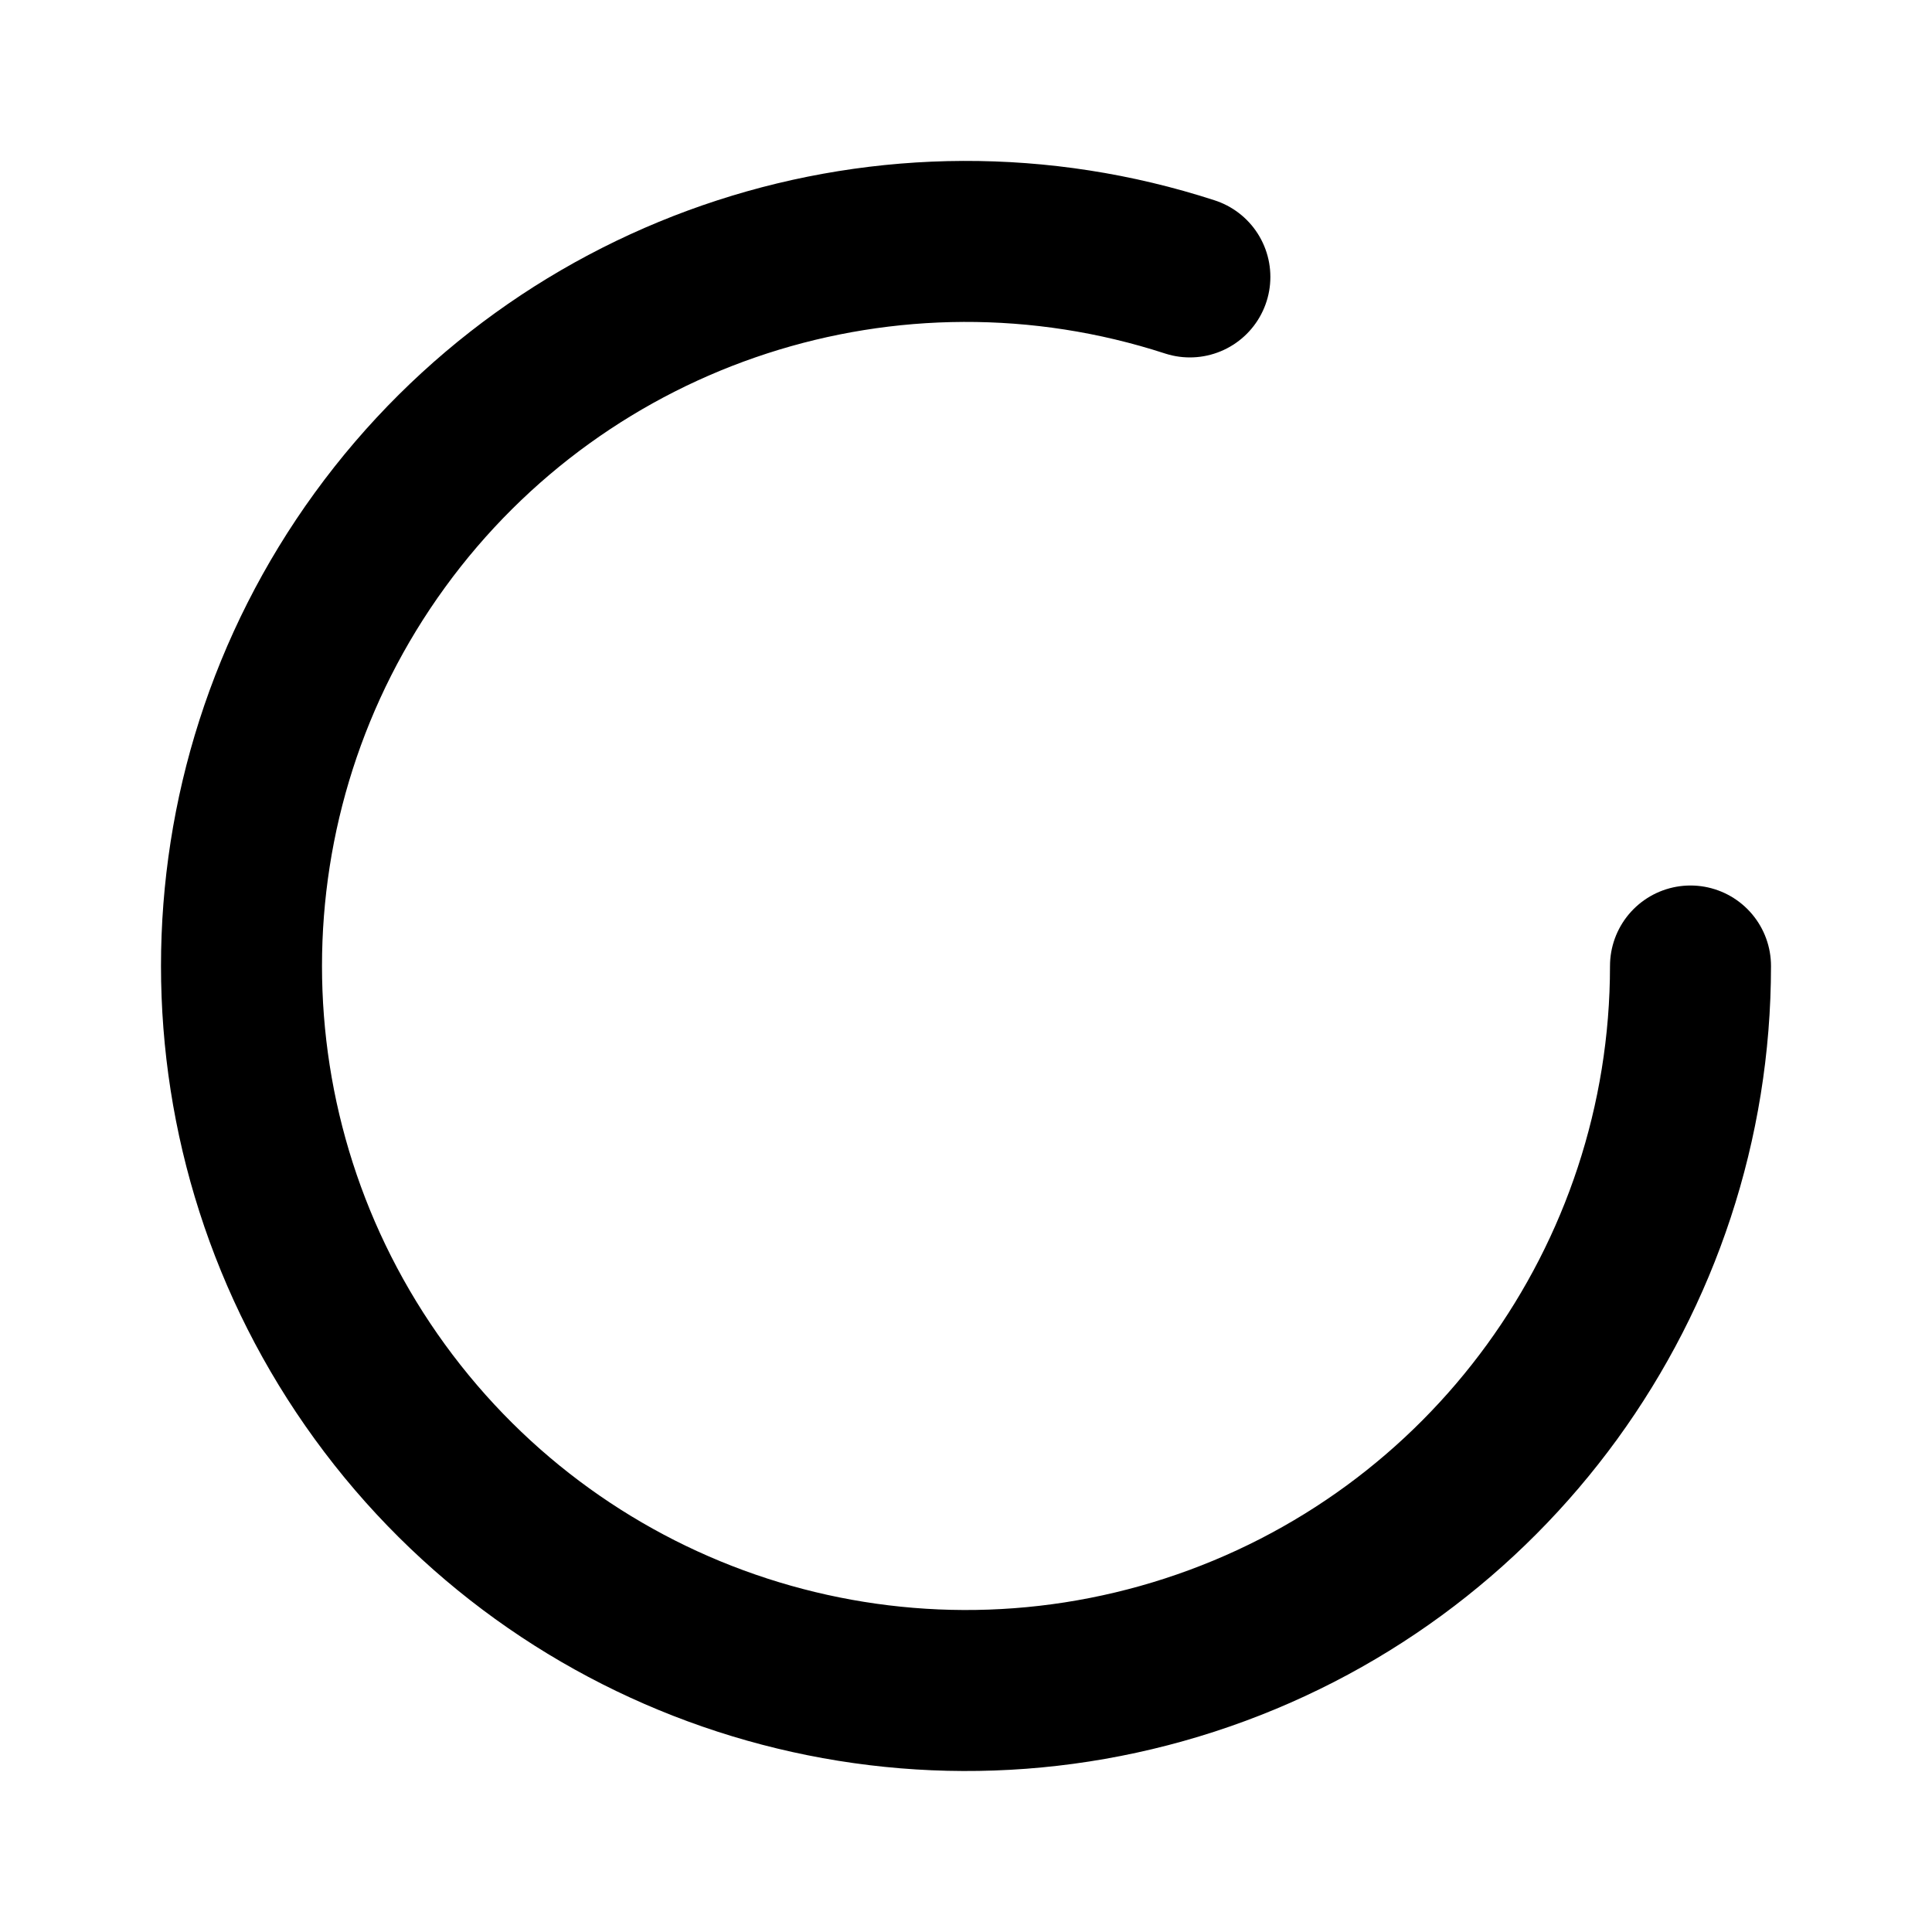
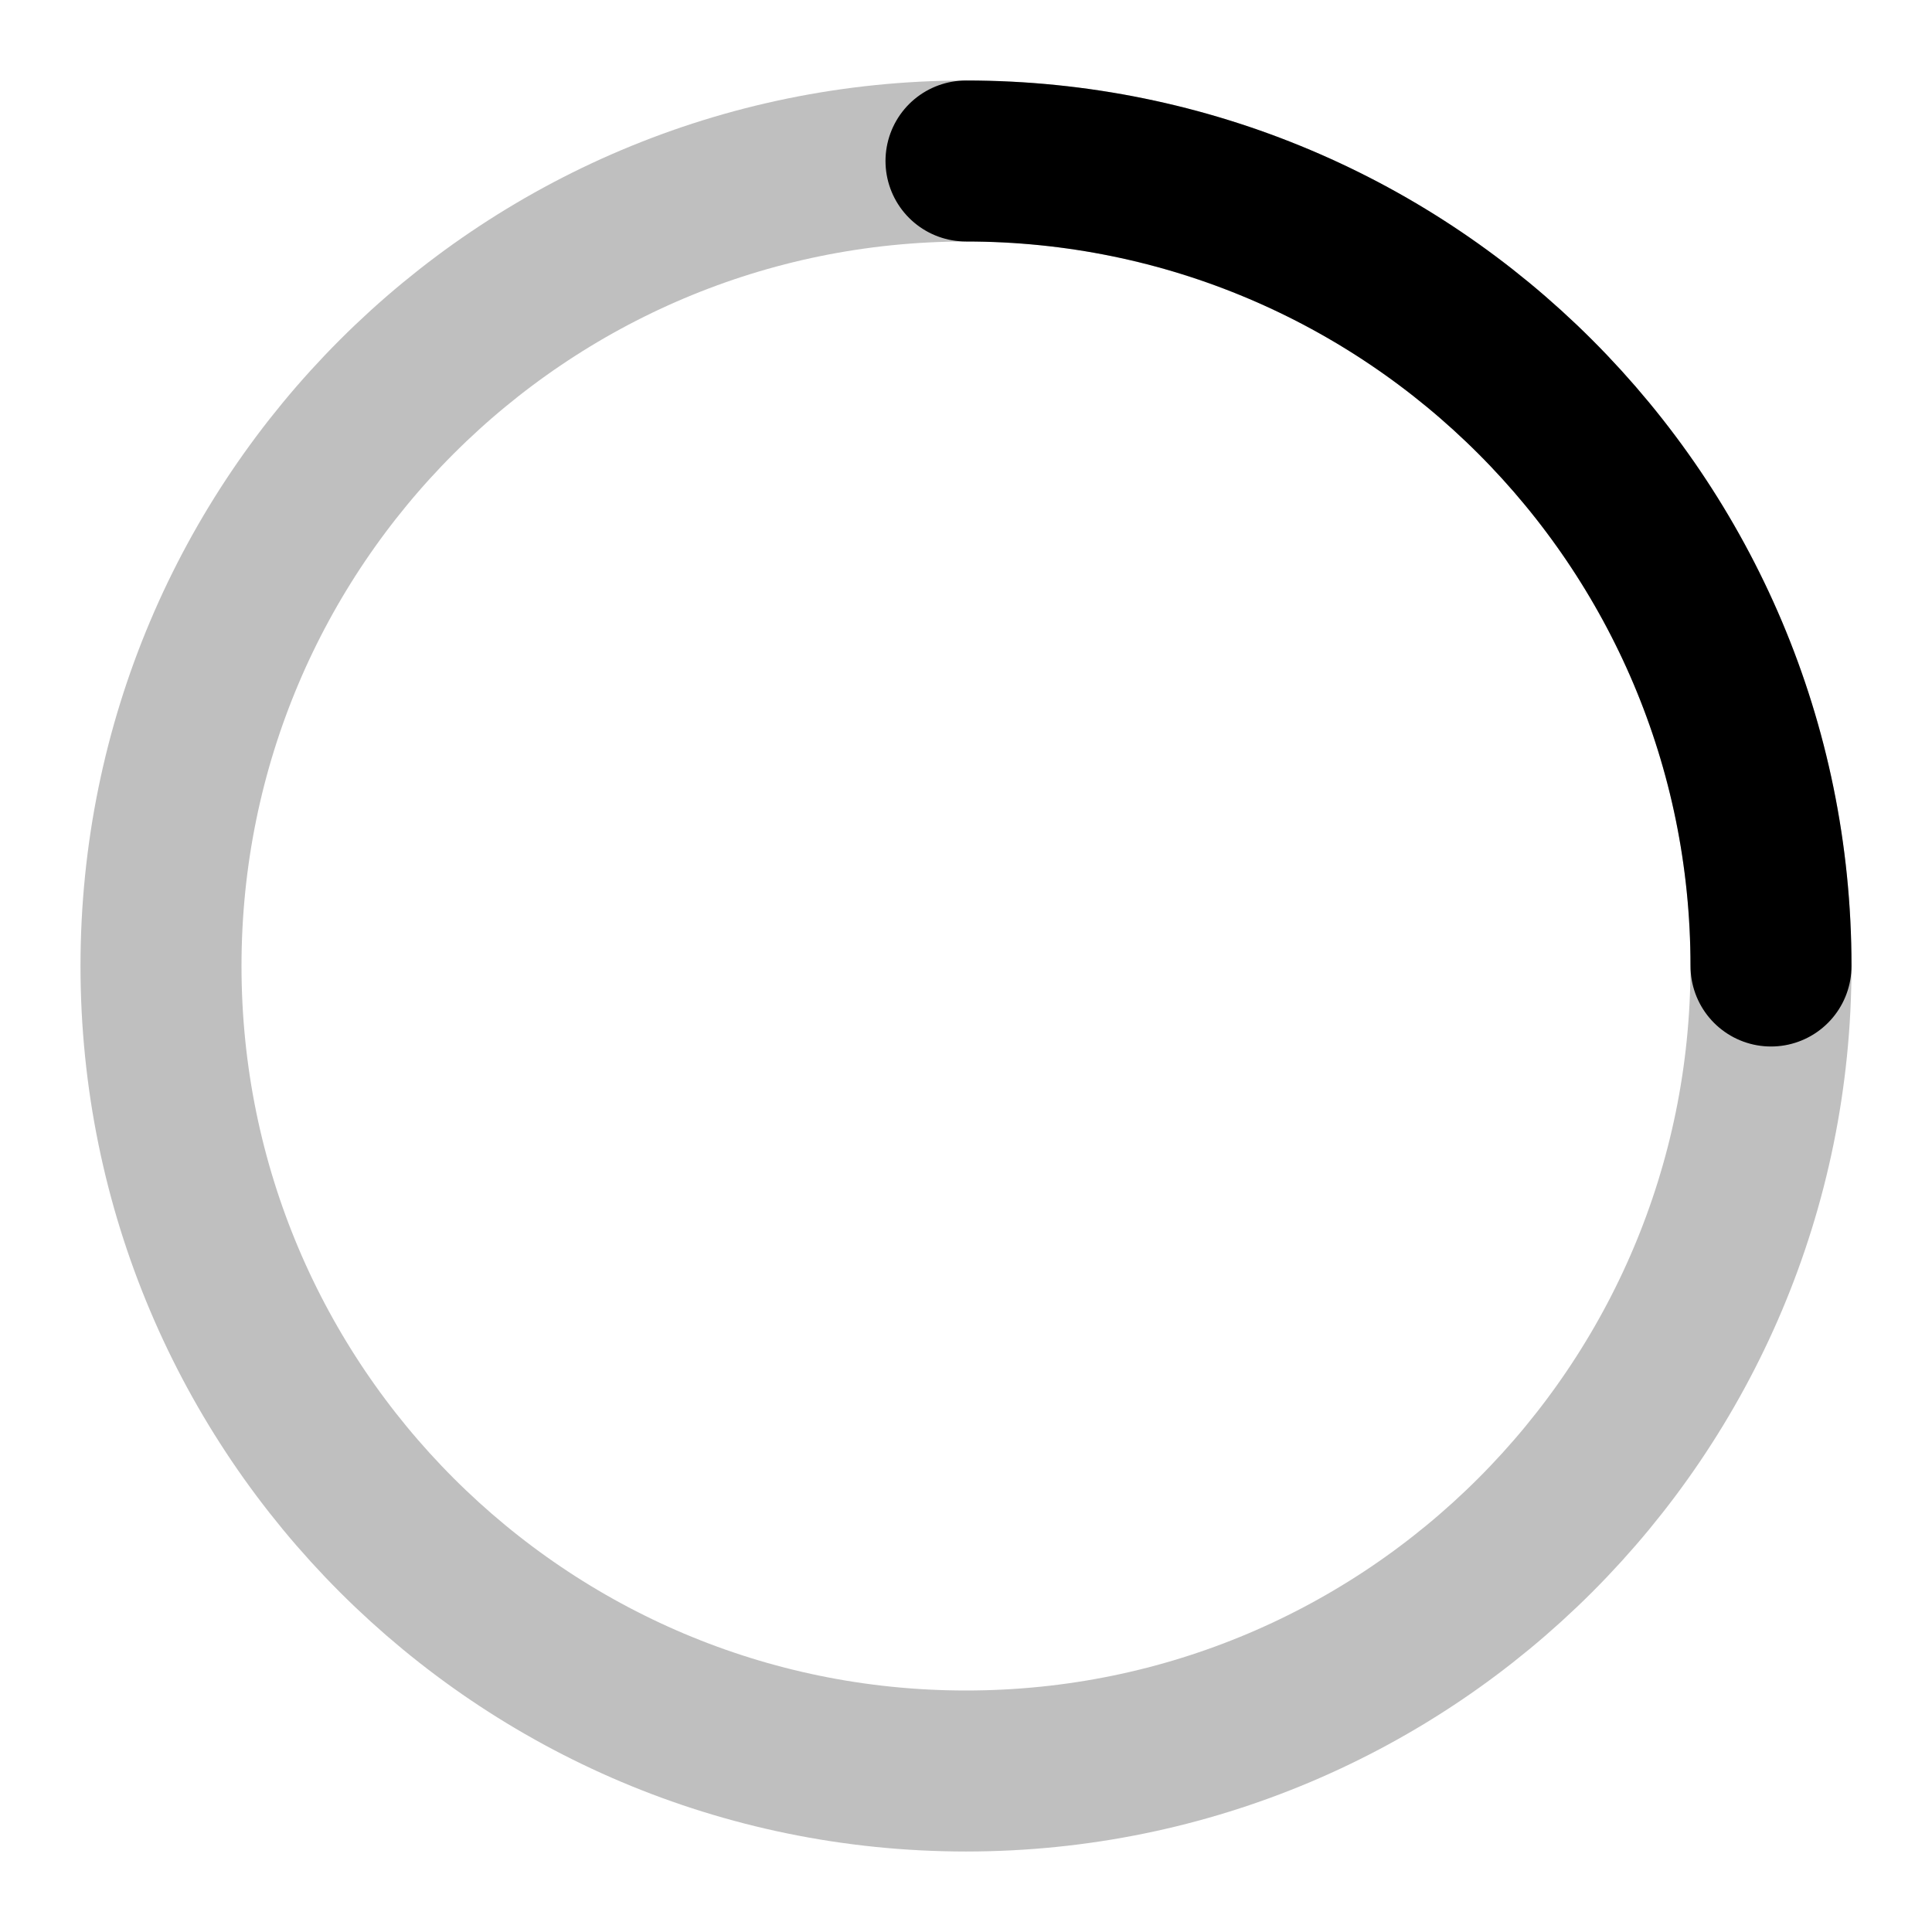
<svg xmlns="http://www.w3.org/2000/svg" width="24" height="24" viewBox="0 0 24 24" fill="none" stroke="currentColor" stroke-width="2" stroke-linecap="round" stroke-linejoin="round">
-   <path d="M21 12a9 9 0 1 1-6.219-8.56" />
+   <circle cx="12" cy="12" r="10" stroke-opacity="0.25" />
+   <path d="M12 2a10 10 0 0 1 10 10" />
</svg>
